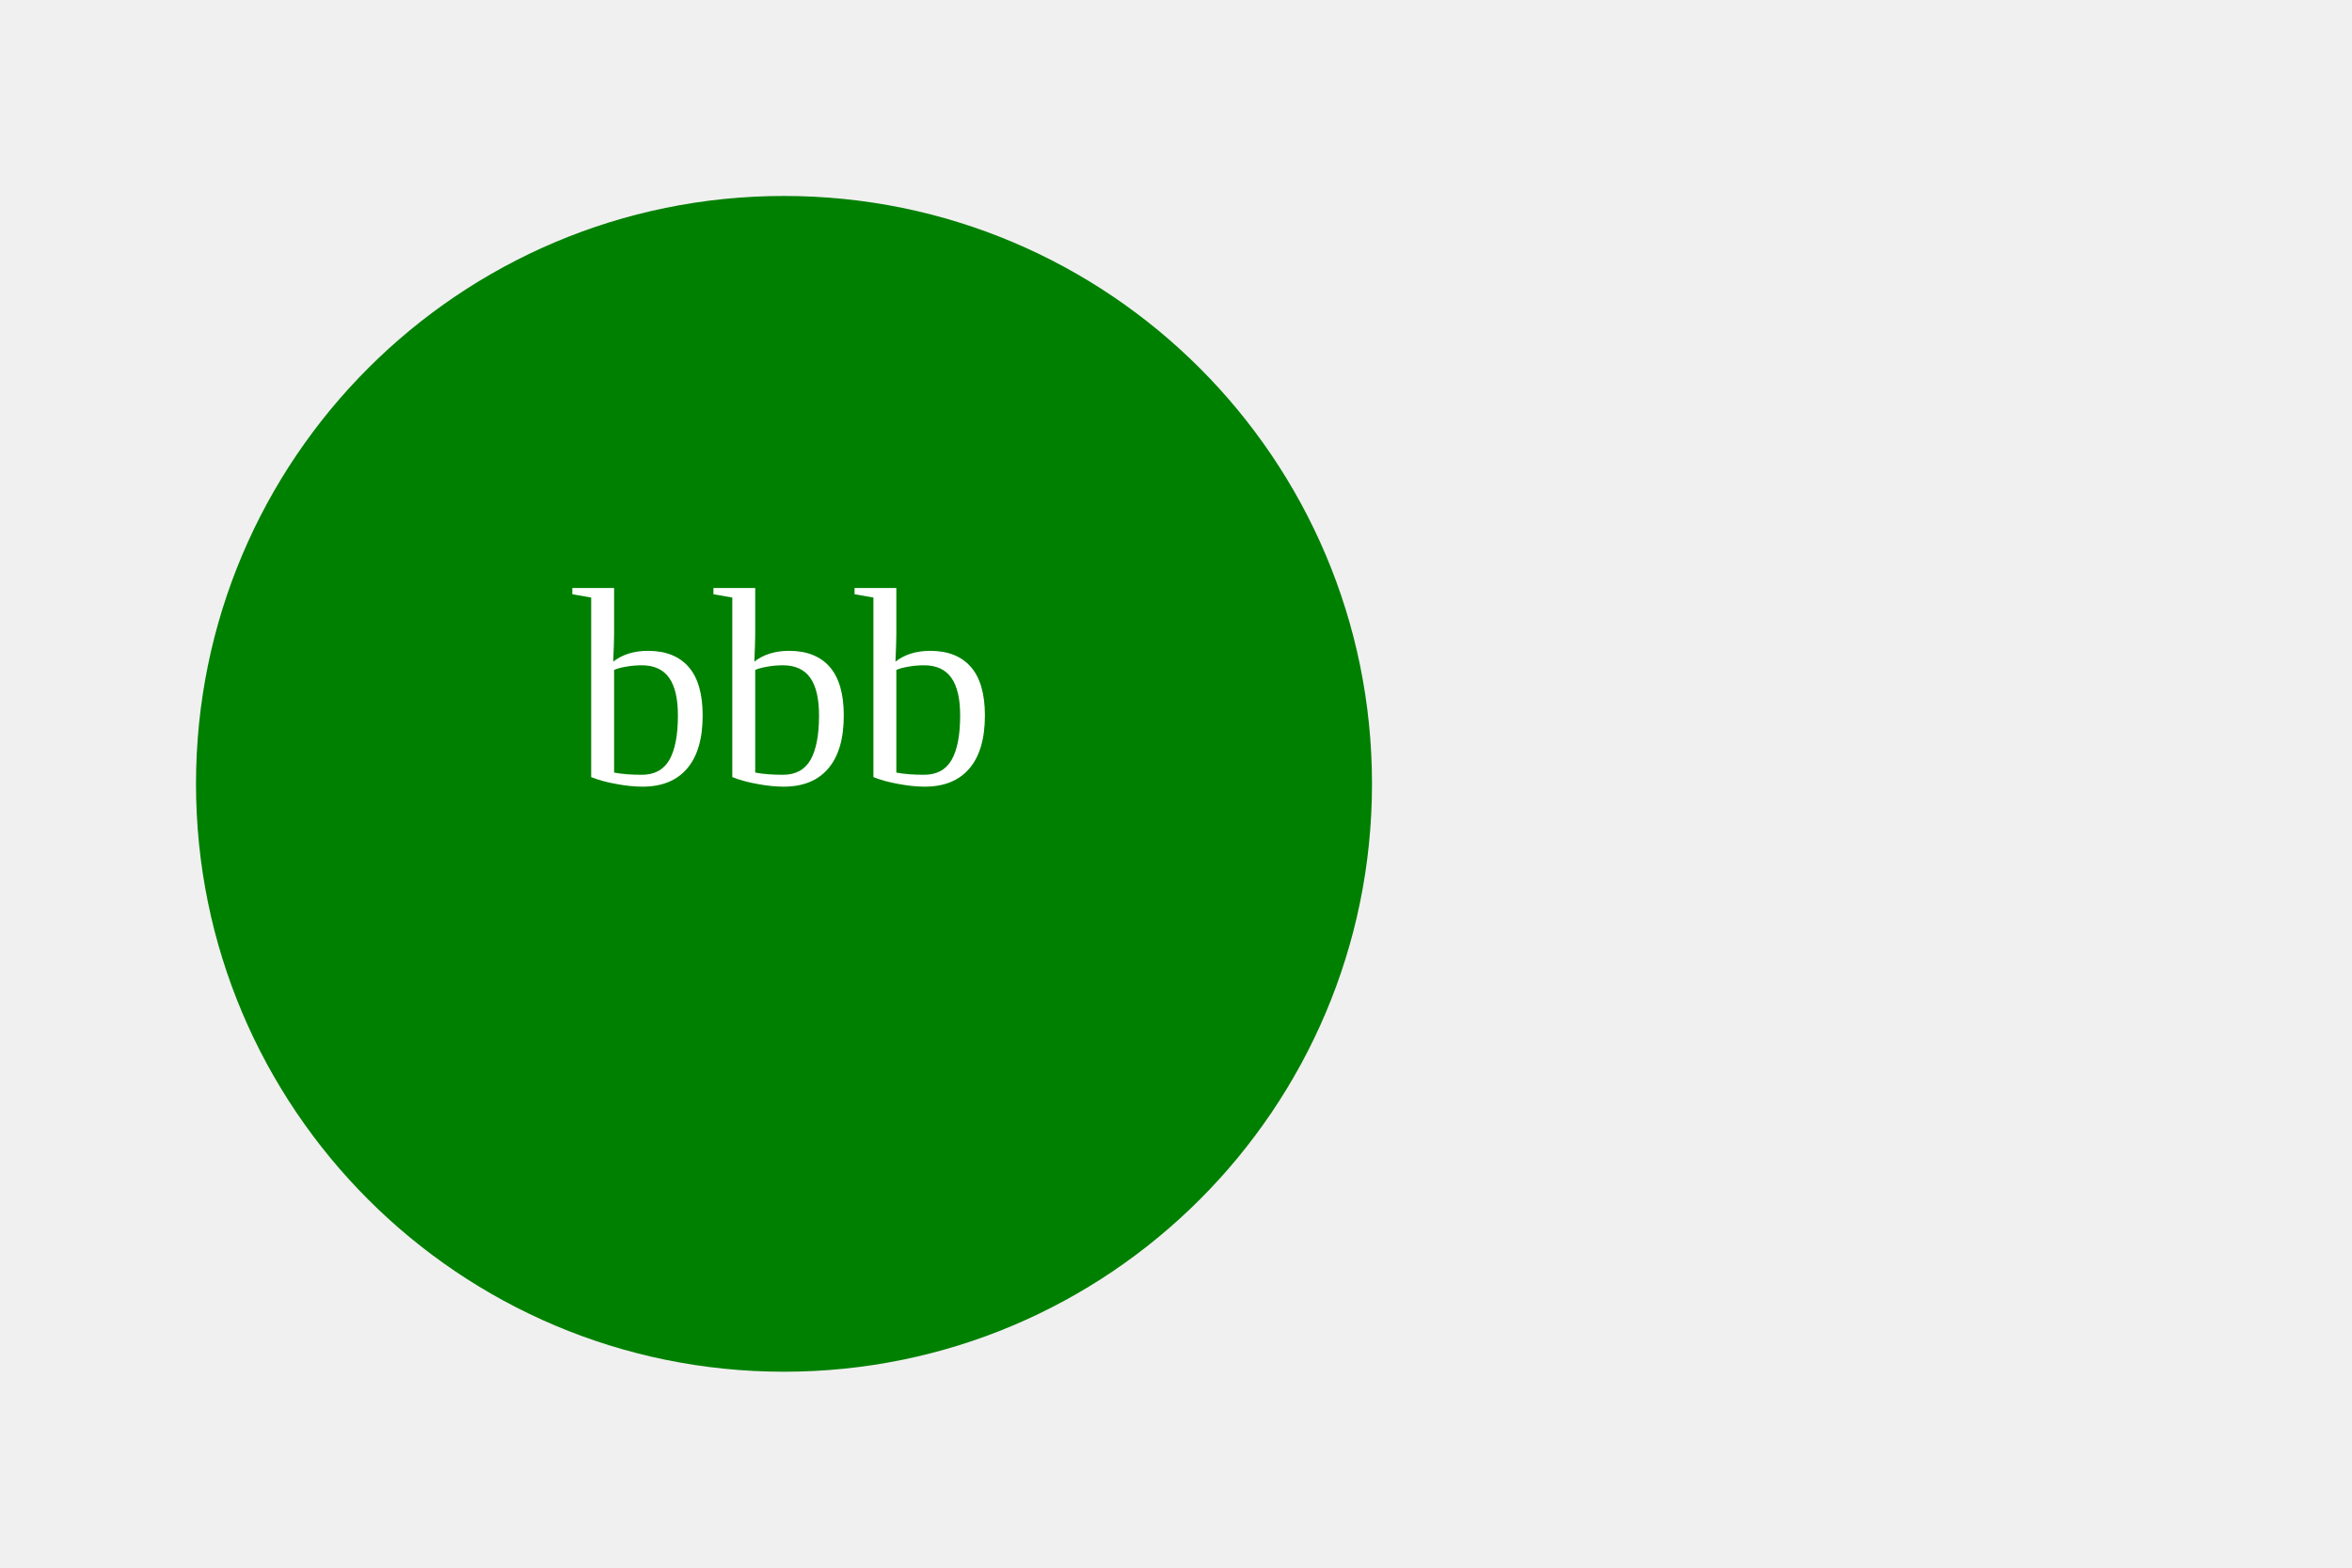
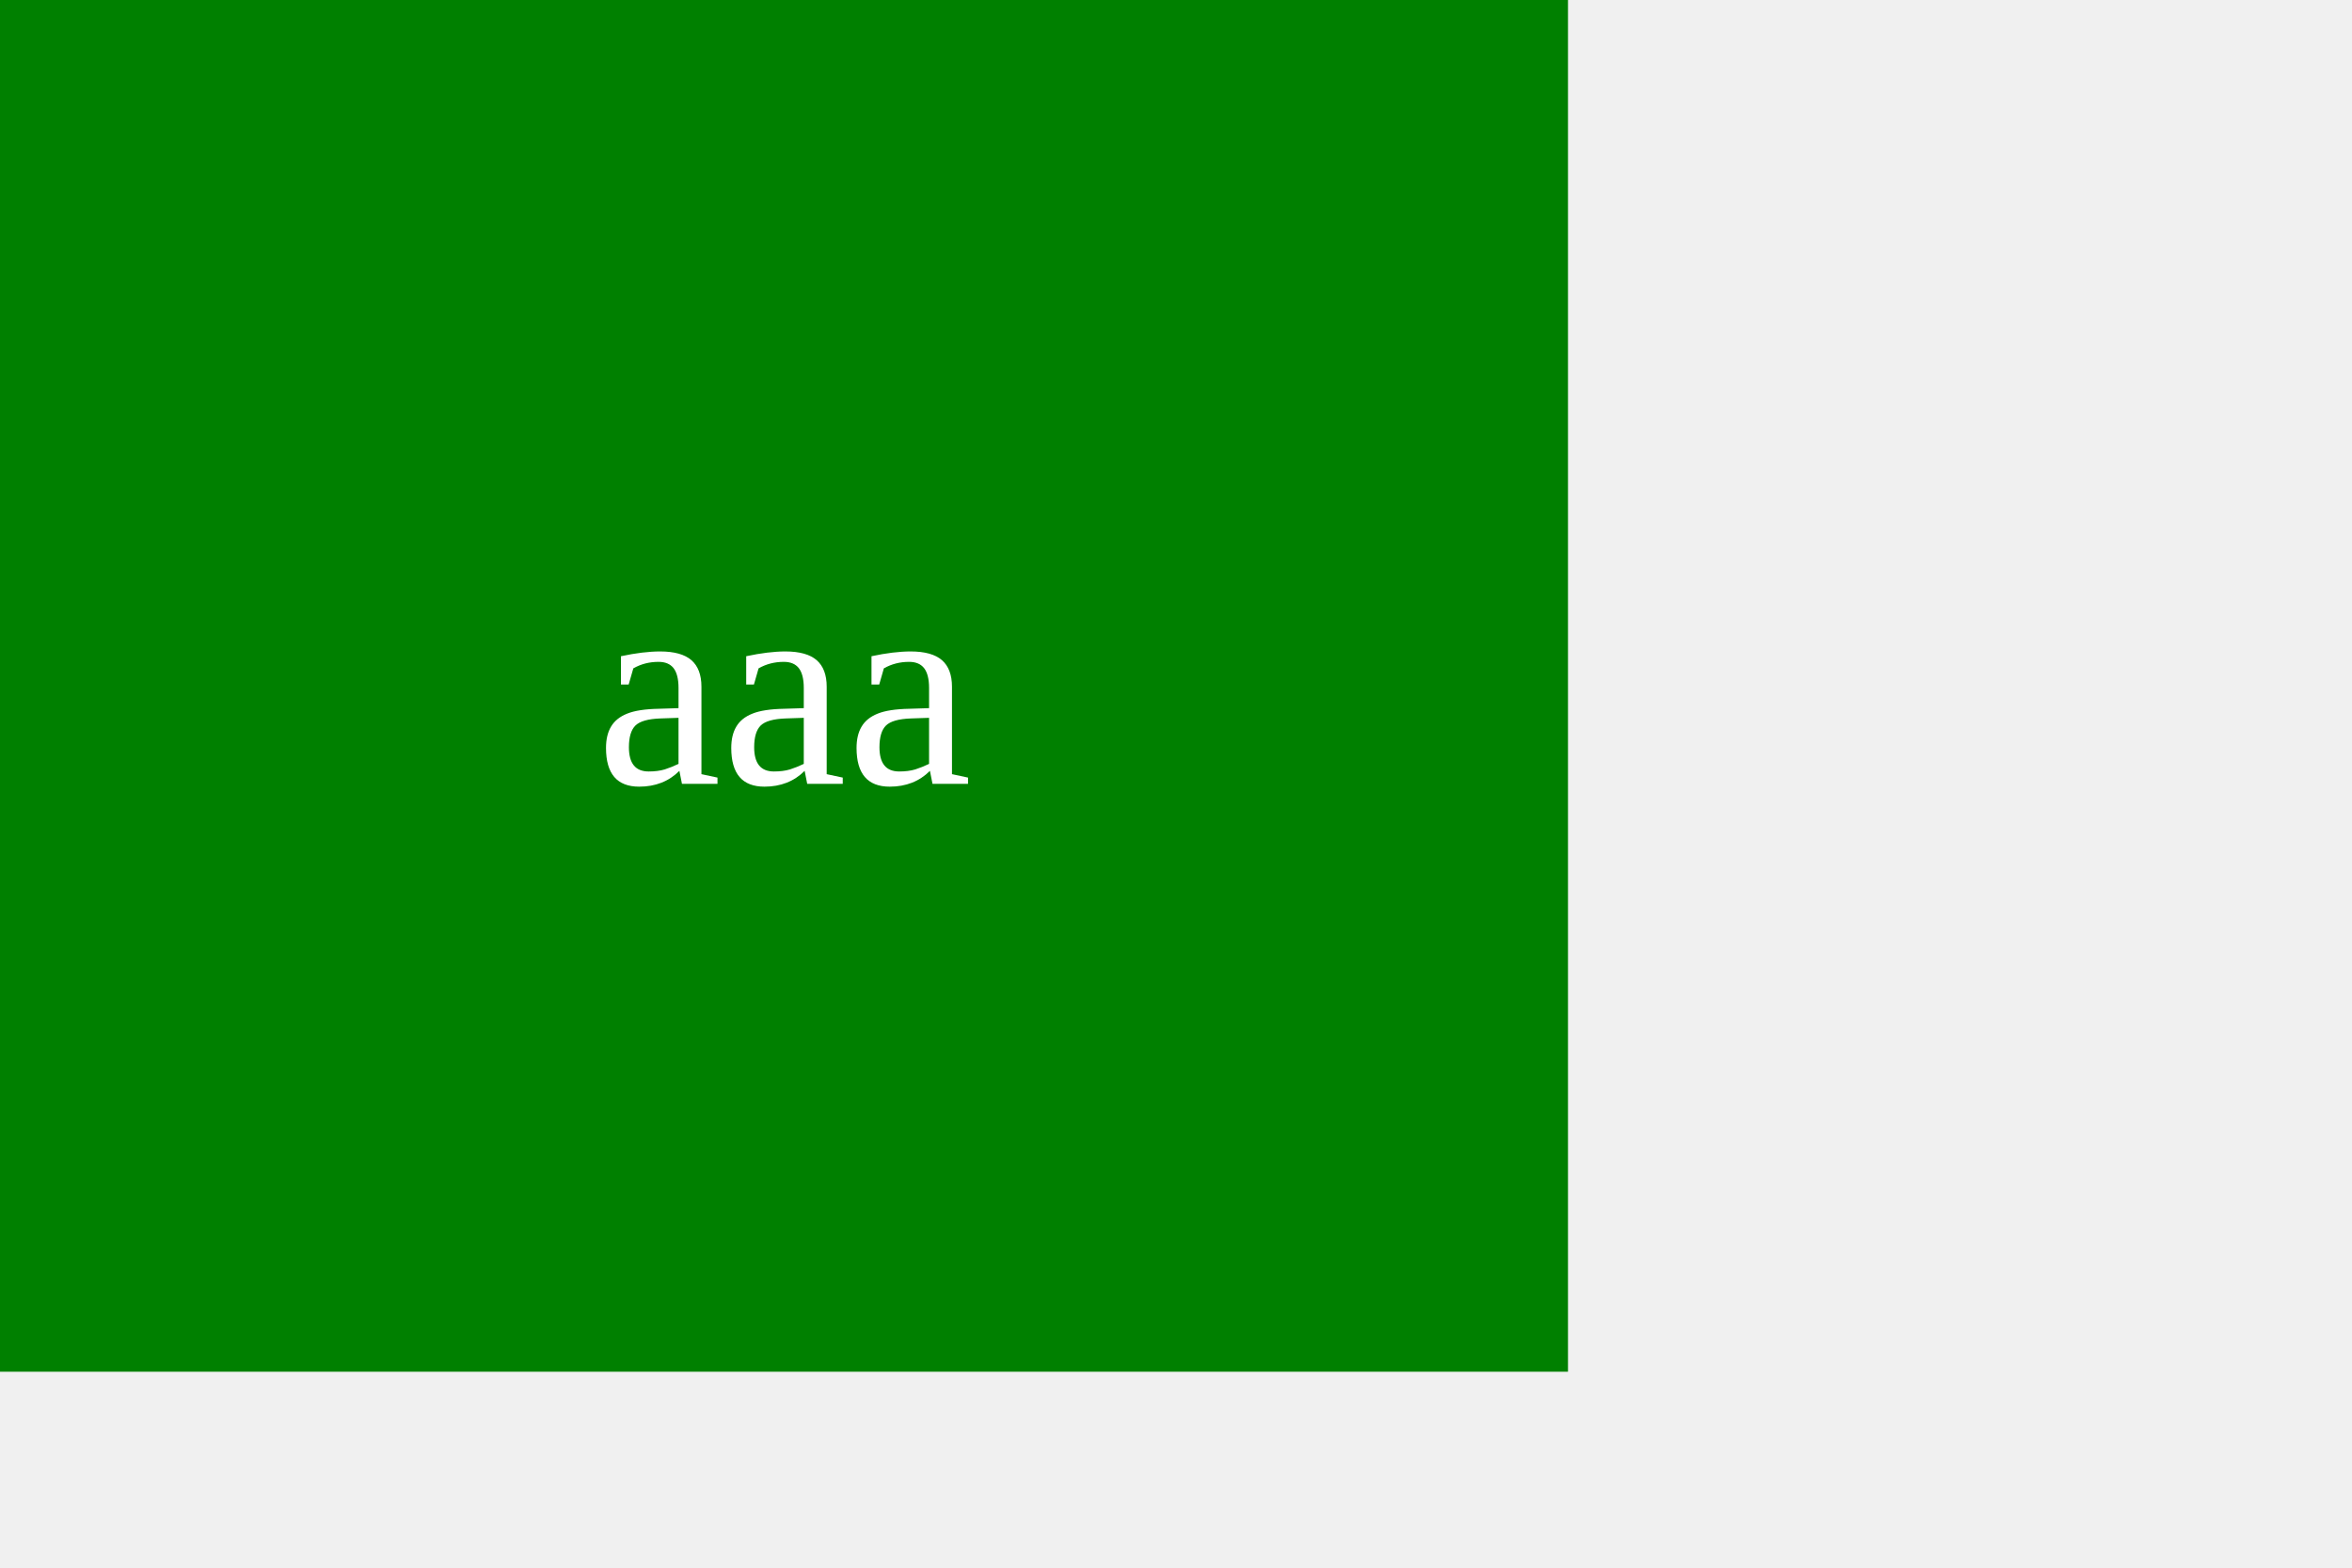
<svg width="300" height="200">
-   <circle cx="100" cy="100" r="75" fill="green" />
-   <text text-anchor="middle" alignment-baseline="middle" font-size="3em" x="100" y="100" fill="white">bbb</text>
+   <rect x="0" y="0" width="200" height="175" fill="green" />
+   <text text-anchor="middle" alignment-baseline="middle" font-size="3em" x="100" y="100" fill="white">aaa</text>
</svg>
